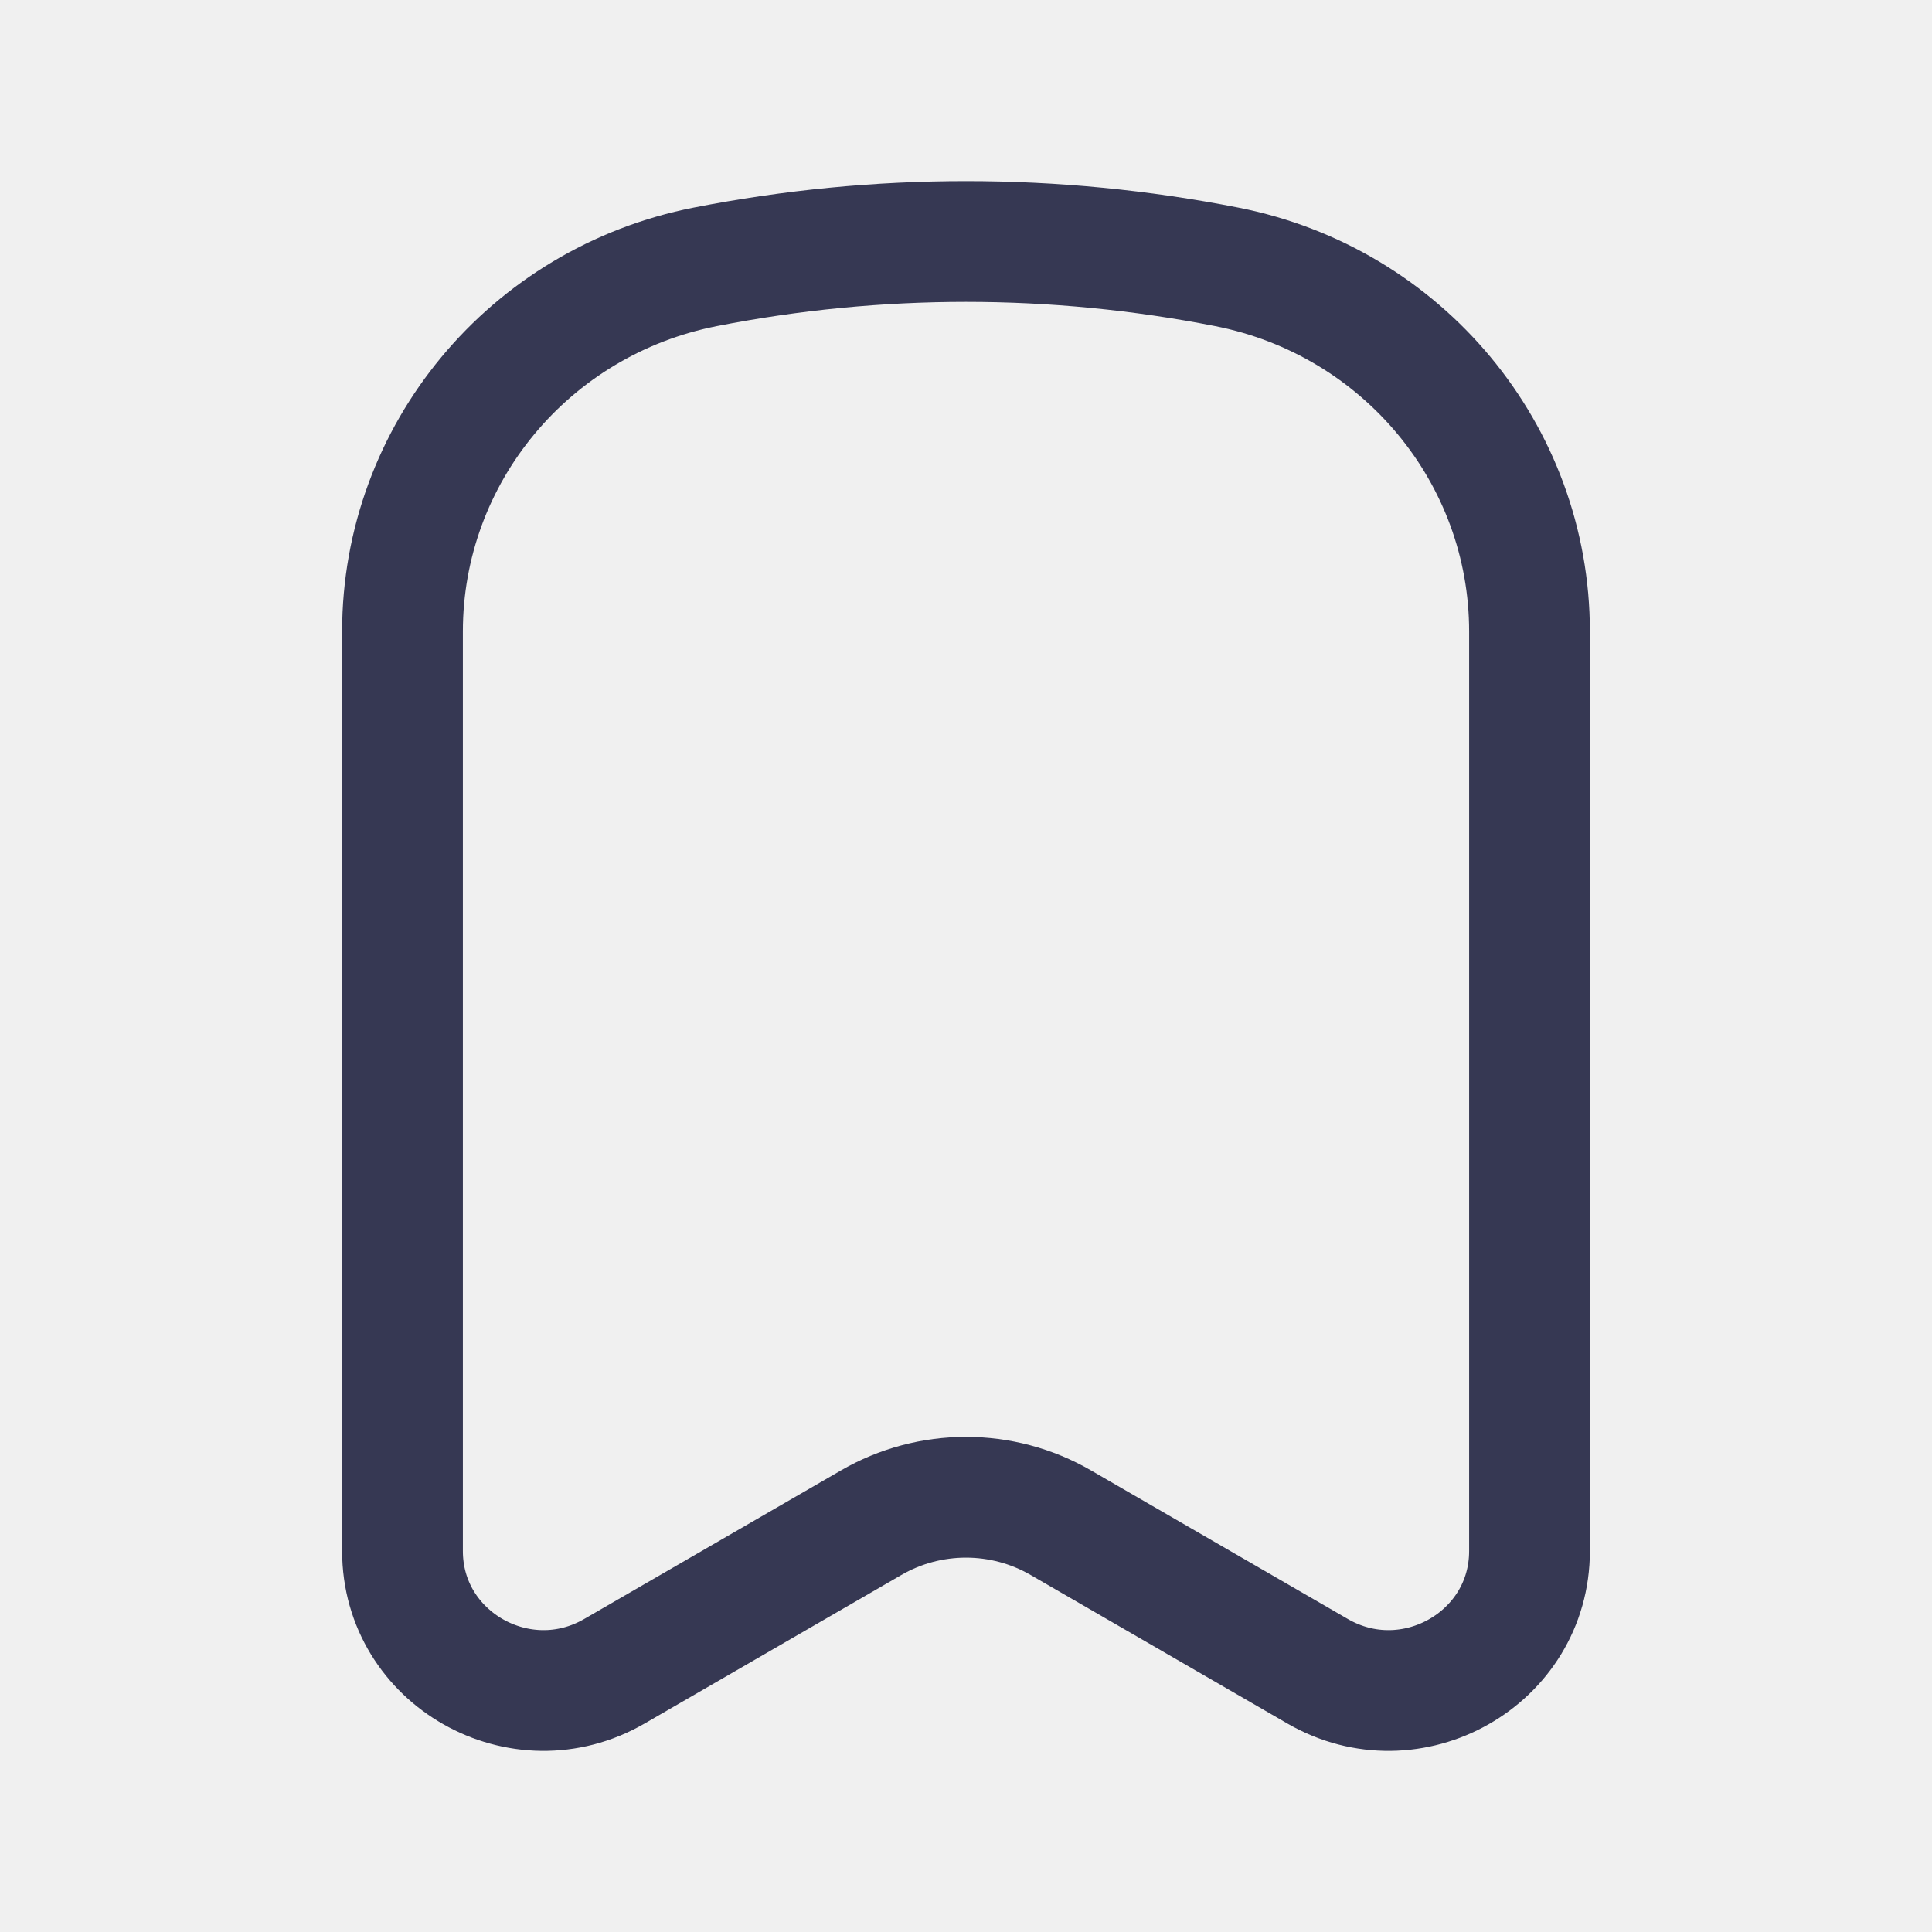
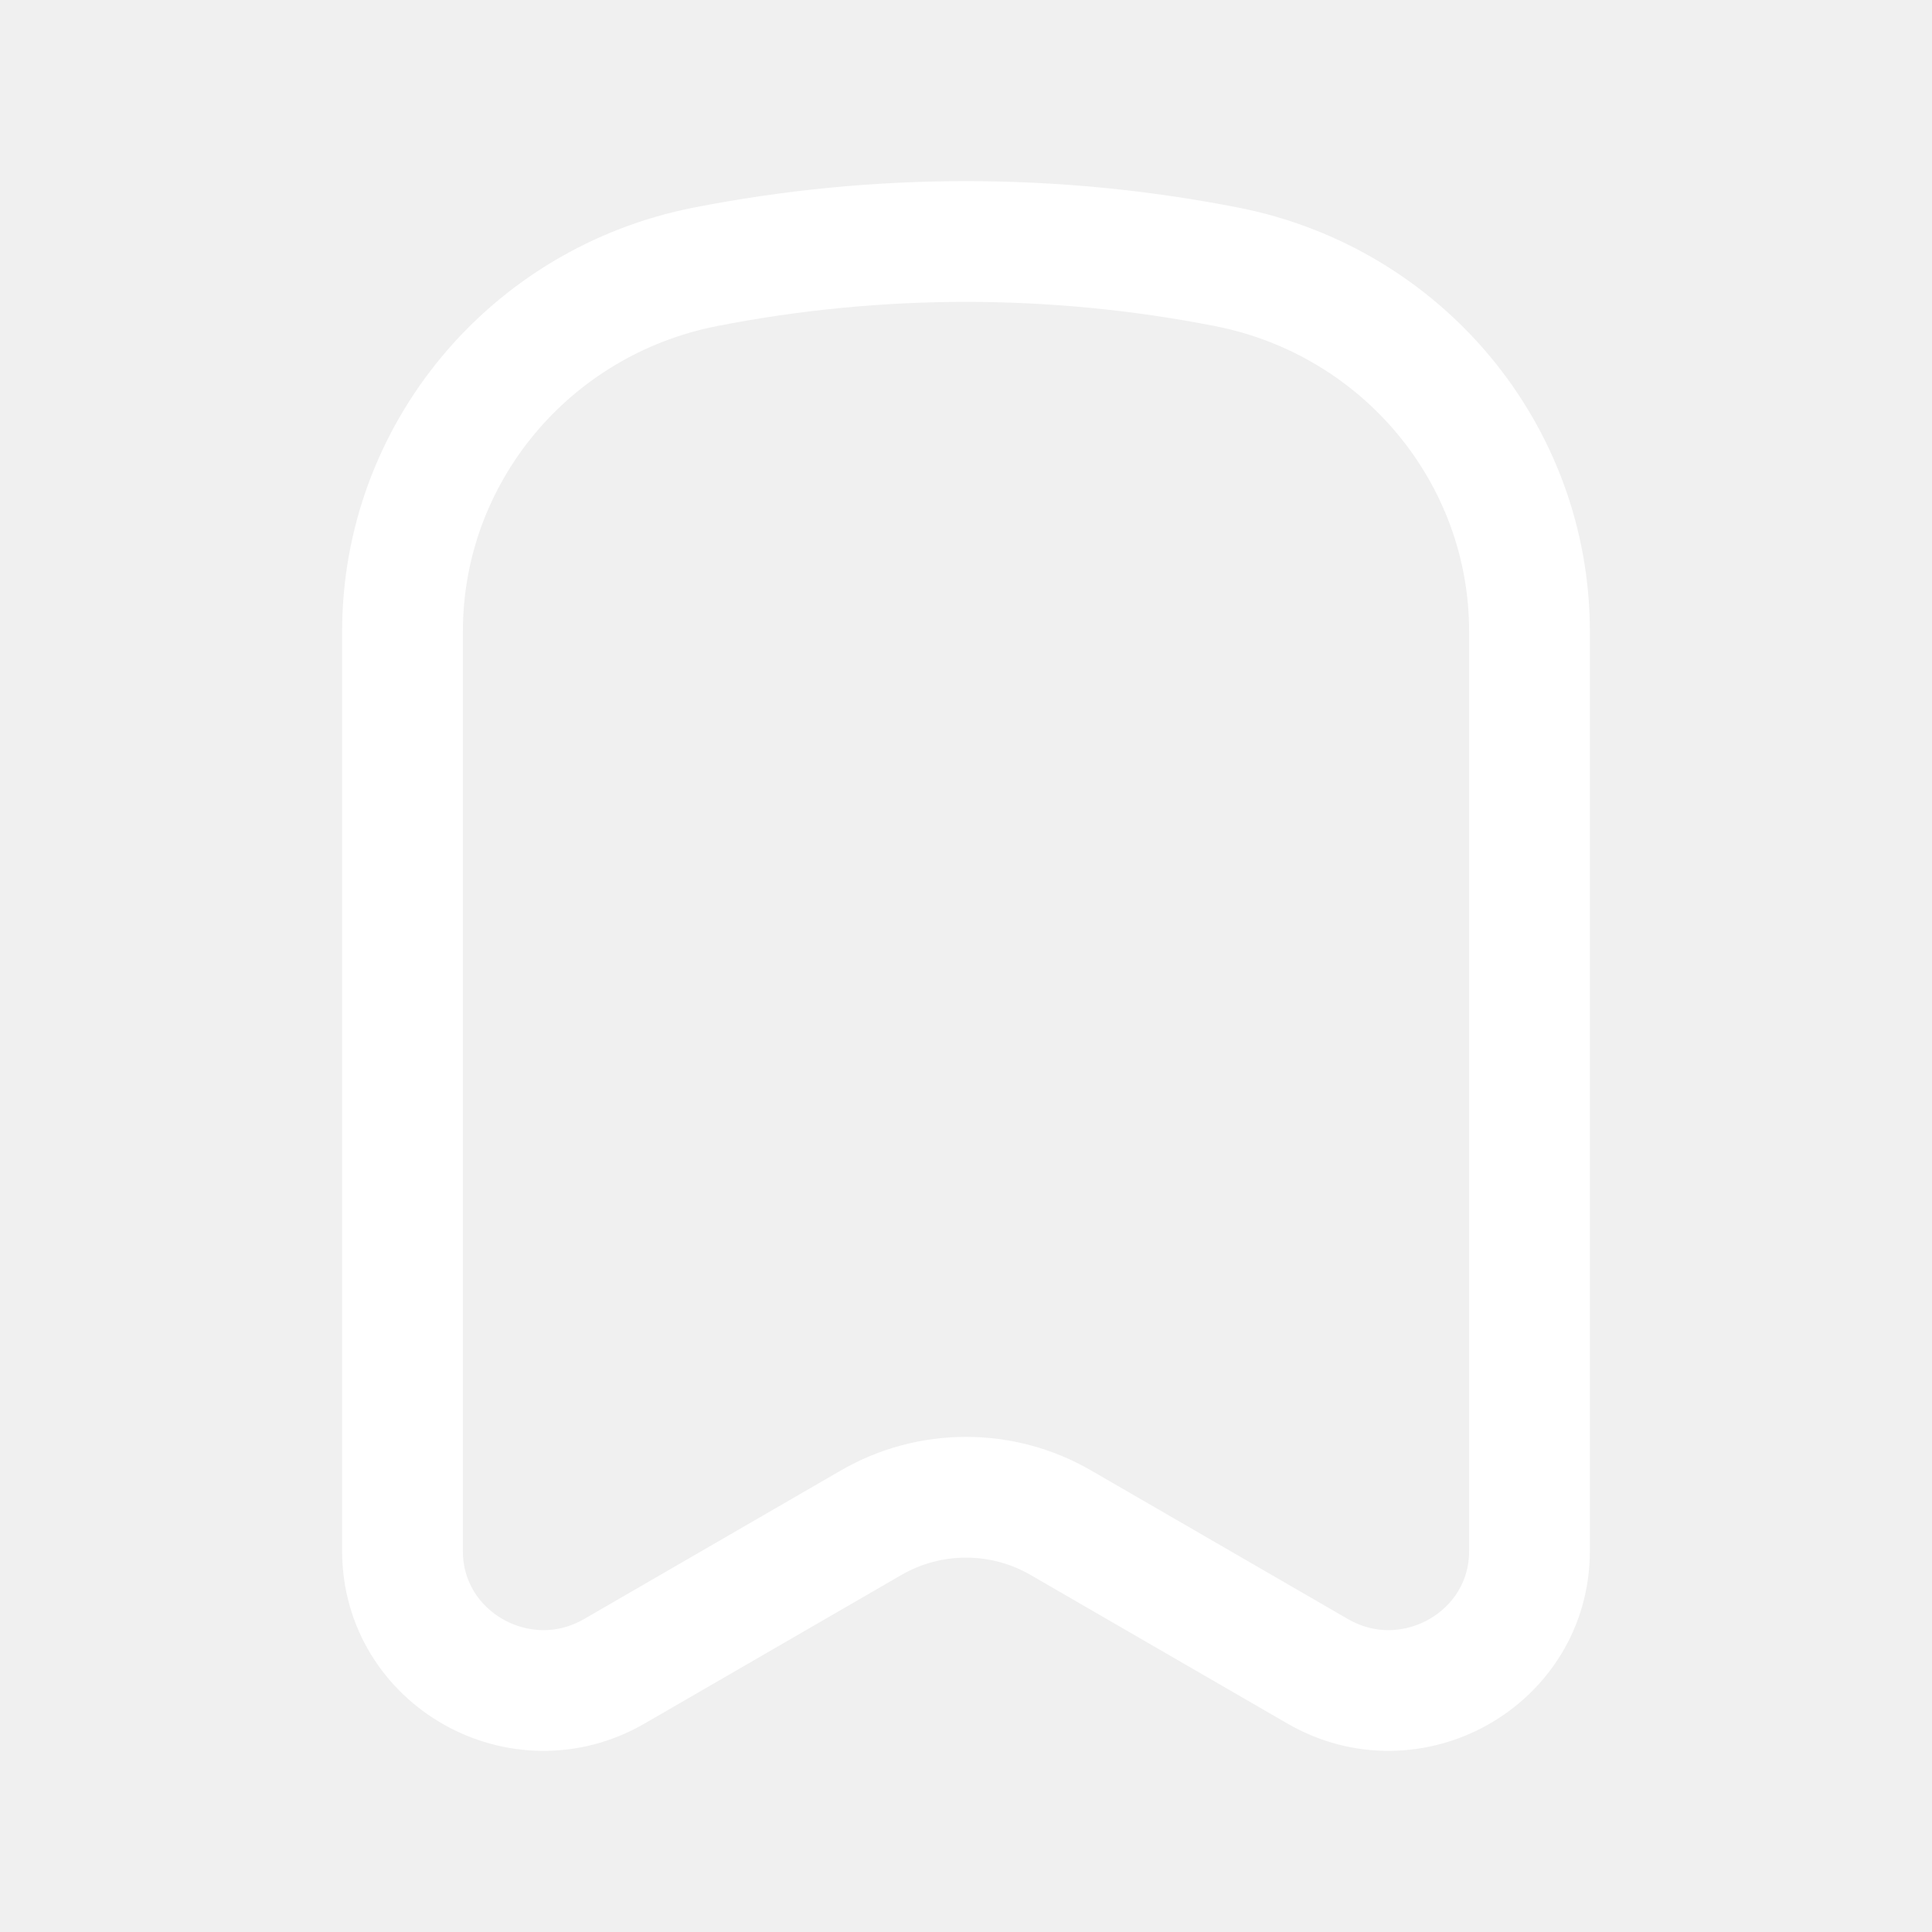
- <svg xmlns="http://www.w3.org/2000/svg" width="800px" height="800px" viewBox="0 0 24 24" fill="none">
-   <path d="M19 19.267V7.845C19 5.641 17.425 3.745 15.239 3.315C13.101 2.895 10.899 2.895 8.761 3.315C6.575 3.745 5 5.641 5 7.845V19.267C5 20.604 6.468 21.436 7.634 20.76L10.821 18.916C11.549 18.494 12.451 18.494 13.179 18.916L16.366 20.76C17.532 21.436 19 20.604 19 19.267Z" stroke="#363853" stroke-width="1.5" stroke-linecap="round" stroke-linejoin="round" />
+ <svg xmlns="http://www.w3.org/2000/svg" width="40px" height="40px" viewBox="0 0 24 24" fill="none">
+   <path d="M19 19.267V7.845C19 5.641 17.425 3.745 15.239 3.315C13.101 2.895 10.899 2.895 8.761 3.315C6.575 3.745 5 5.641 5 7.845V19.267C5 20.604 6.468 21.436 7.634 20.76L10.821 18.916C11.549 18.494 12.451 18.494 13.179 18.916L16.366 20.76C17.532 21.436 19 20.604 19 19.267Z" stroke="#fff" stroke-width="1.5" stroke-linecap="round" stroke-linejoin="round" />
</svg>
